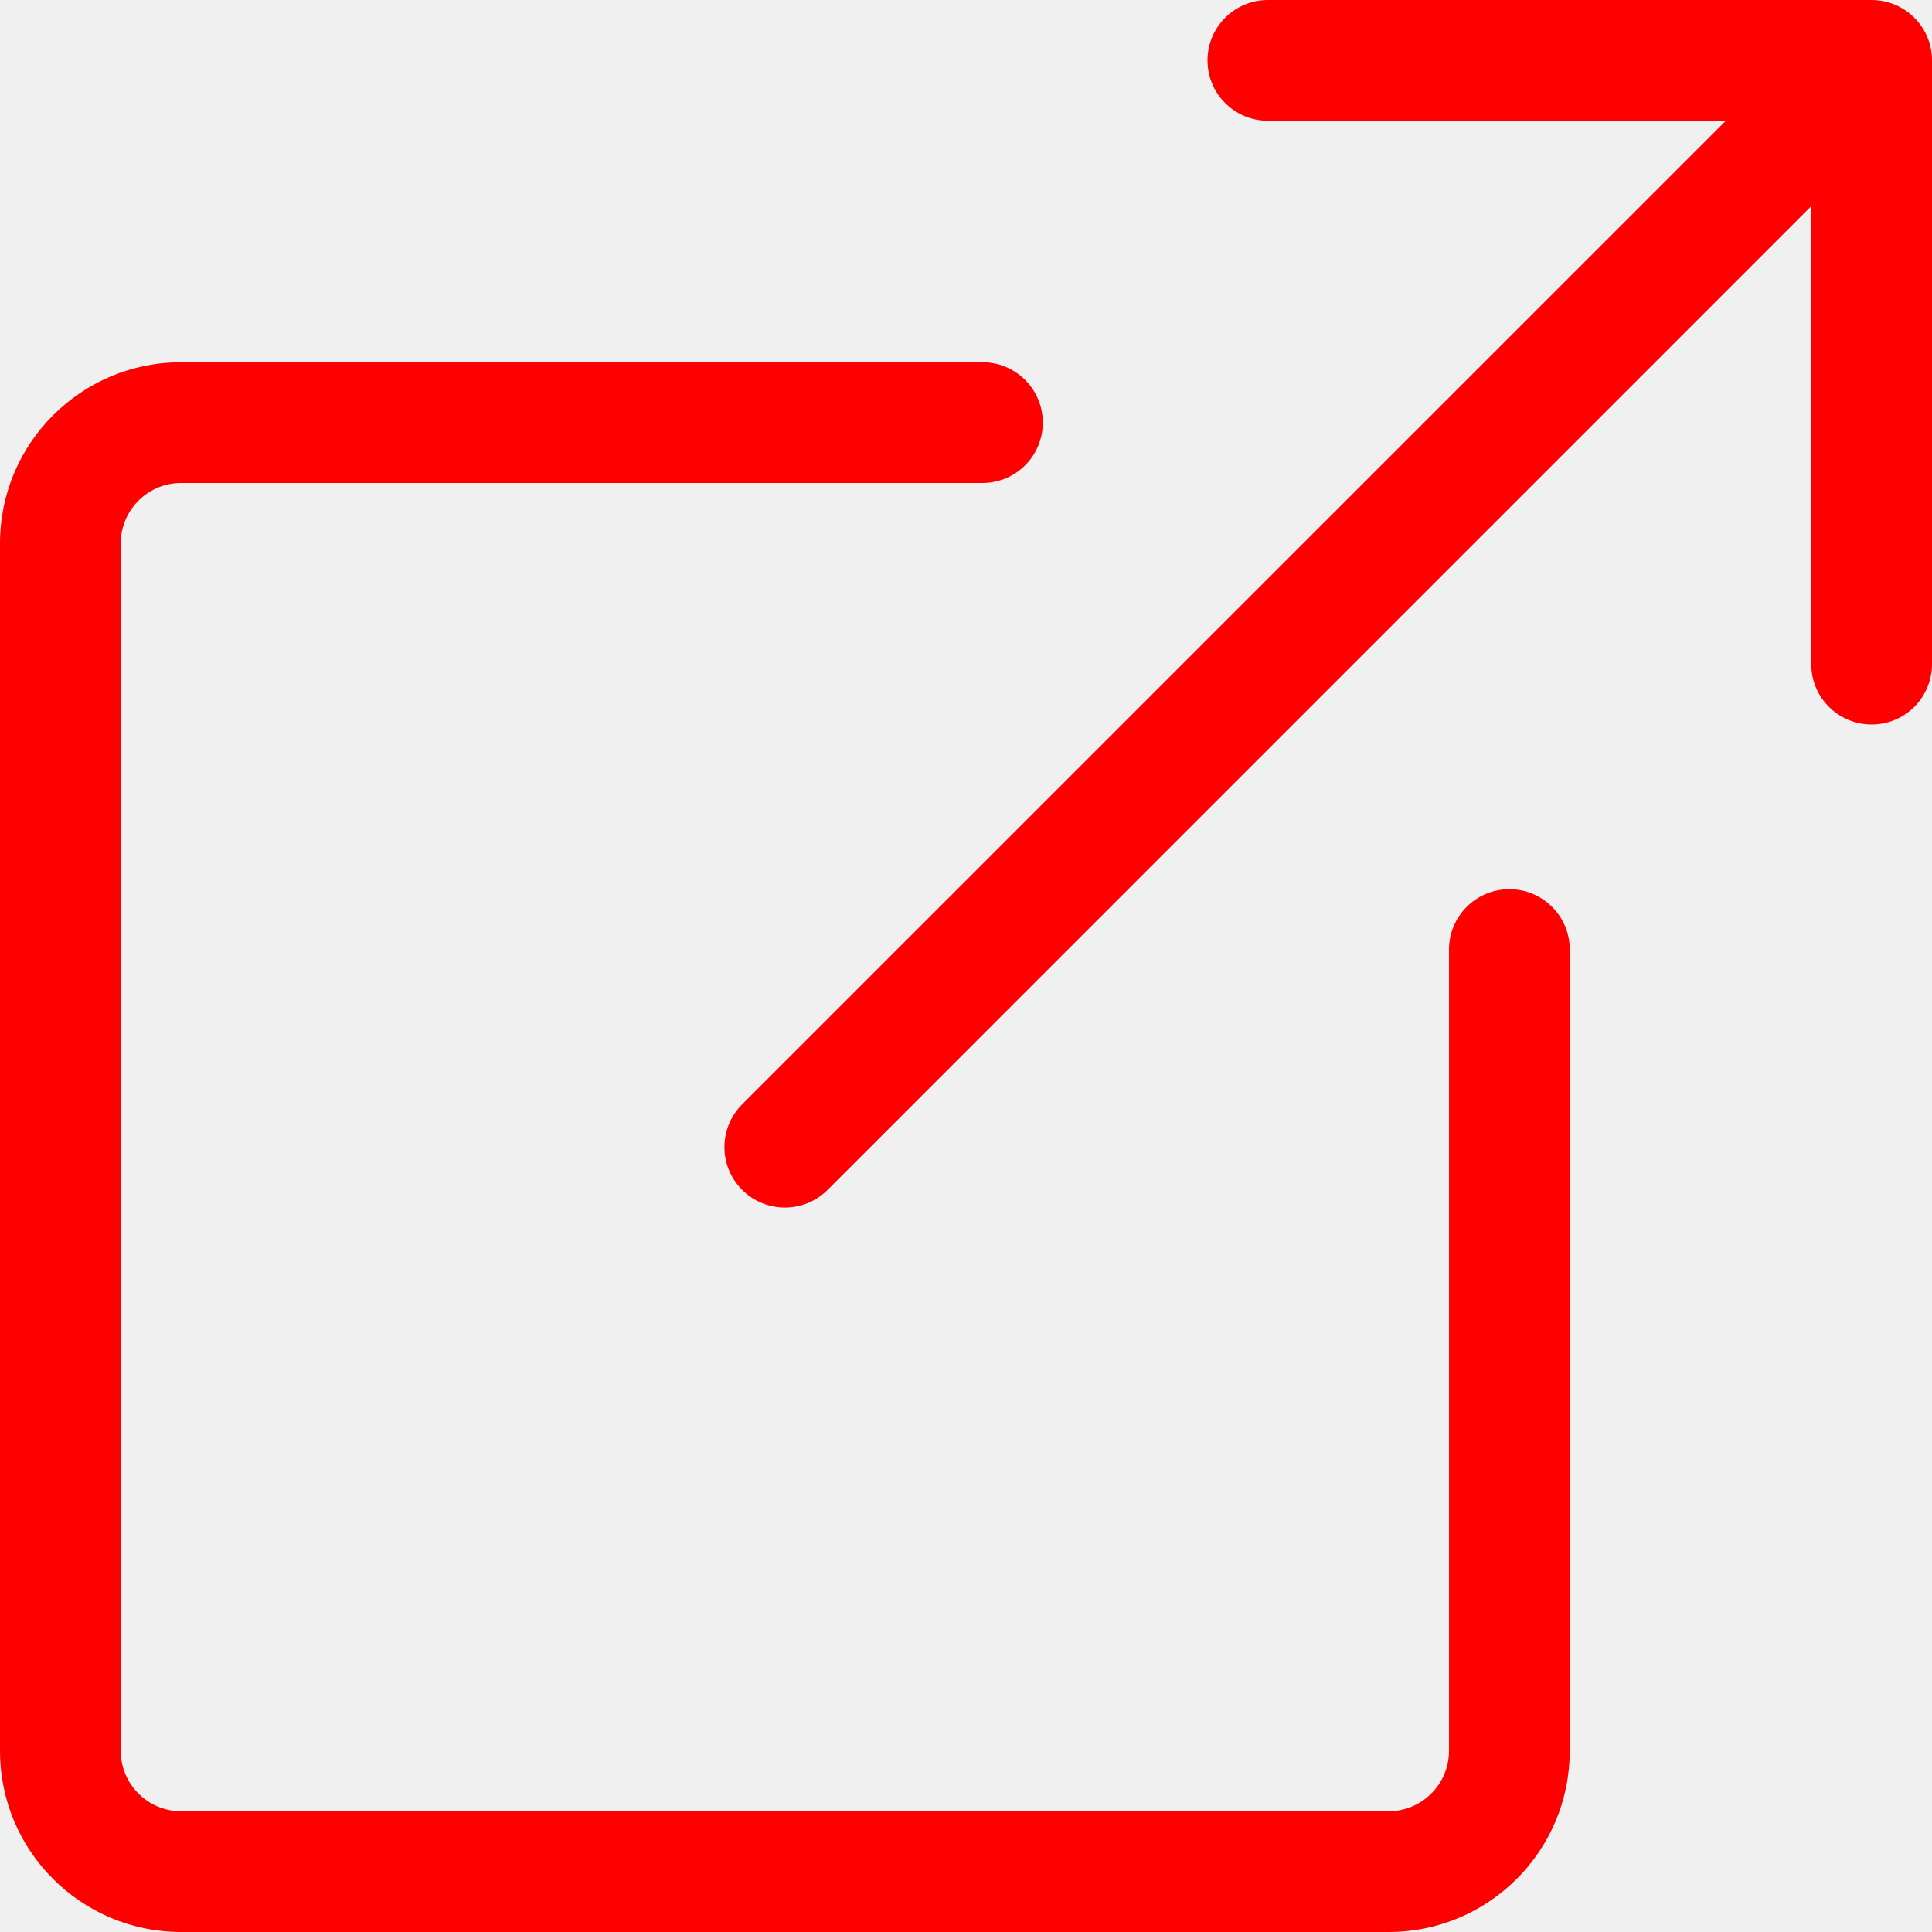
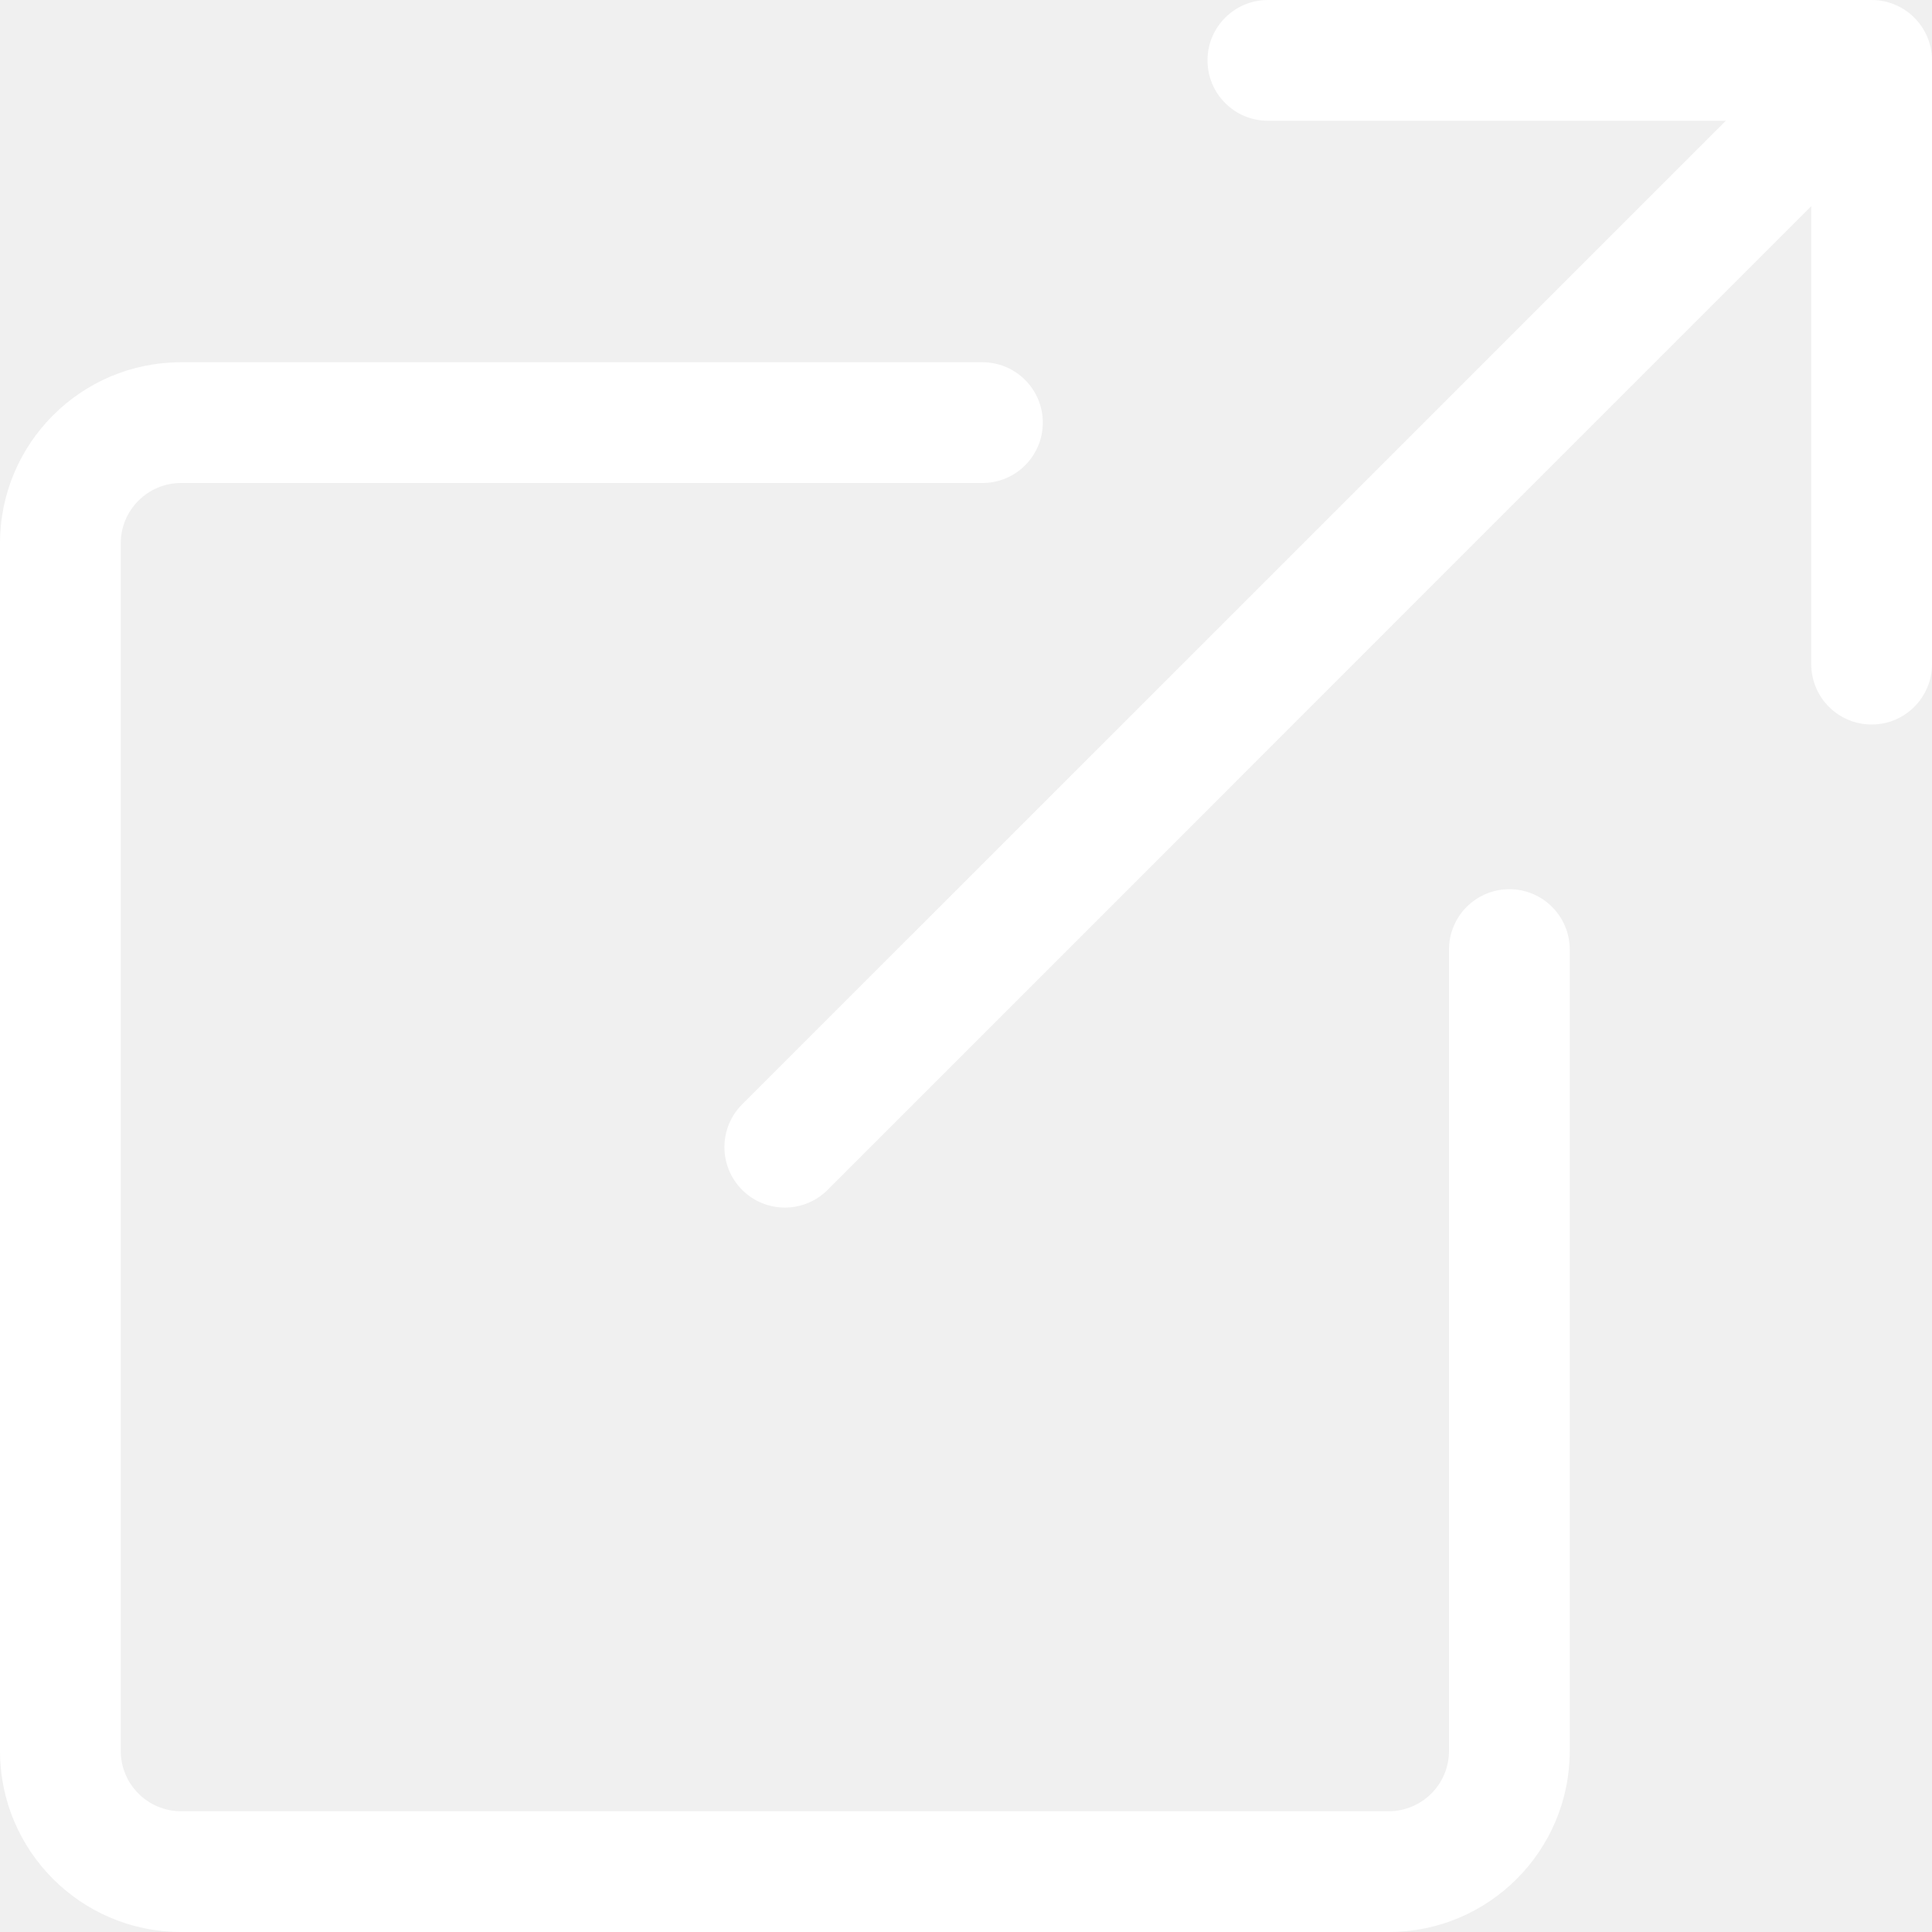
- <svg xmlns="http://www.w3.org/2000/svg" width="16" height="16" fill="red" viewBox="0 0 16 16">
+ <svg xmlns="http://www.w3.org/2000/svg" width="10" height="10" fill="white" viewBox="0 0 16 16">
  <path fill-rule="evenodd" d="M8.636 3.5a.5.5 0 0 0-.5-.5H1.5A1.5 1.5 0 0 0 0 4.5v10A1.5 1.5 0 0 0 1.5 16h10a1.5 1.5 0 0 0 1.5-1.5V7.864a.5.5 0 0 0-1 0V14.5a.5.5 0 0 1-.5.5h-10a.5.5 0 0 1-.5-.5v-10a.5.5 0 0 1 .5-.5h6.636a.5.5 0 0 0 .5-.5" />
  <path fill-rule="evenodd" d="M16 .5a.5.5 0 0 0-.5-.5h-5a.5.5 0 0 0 0 1h3.793L6.146 9.146a.5.5 0 1 0 .708.708L15 1.707V5.5a.5.5 0 0 0 1 0z" />
</svg>
